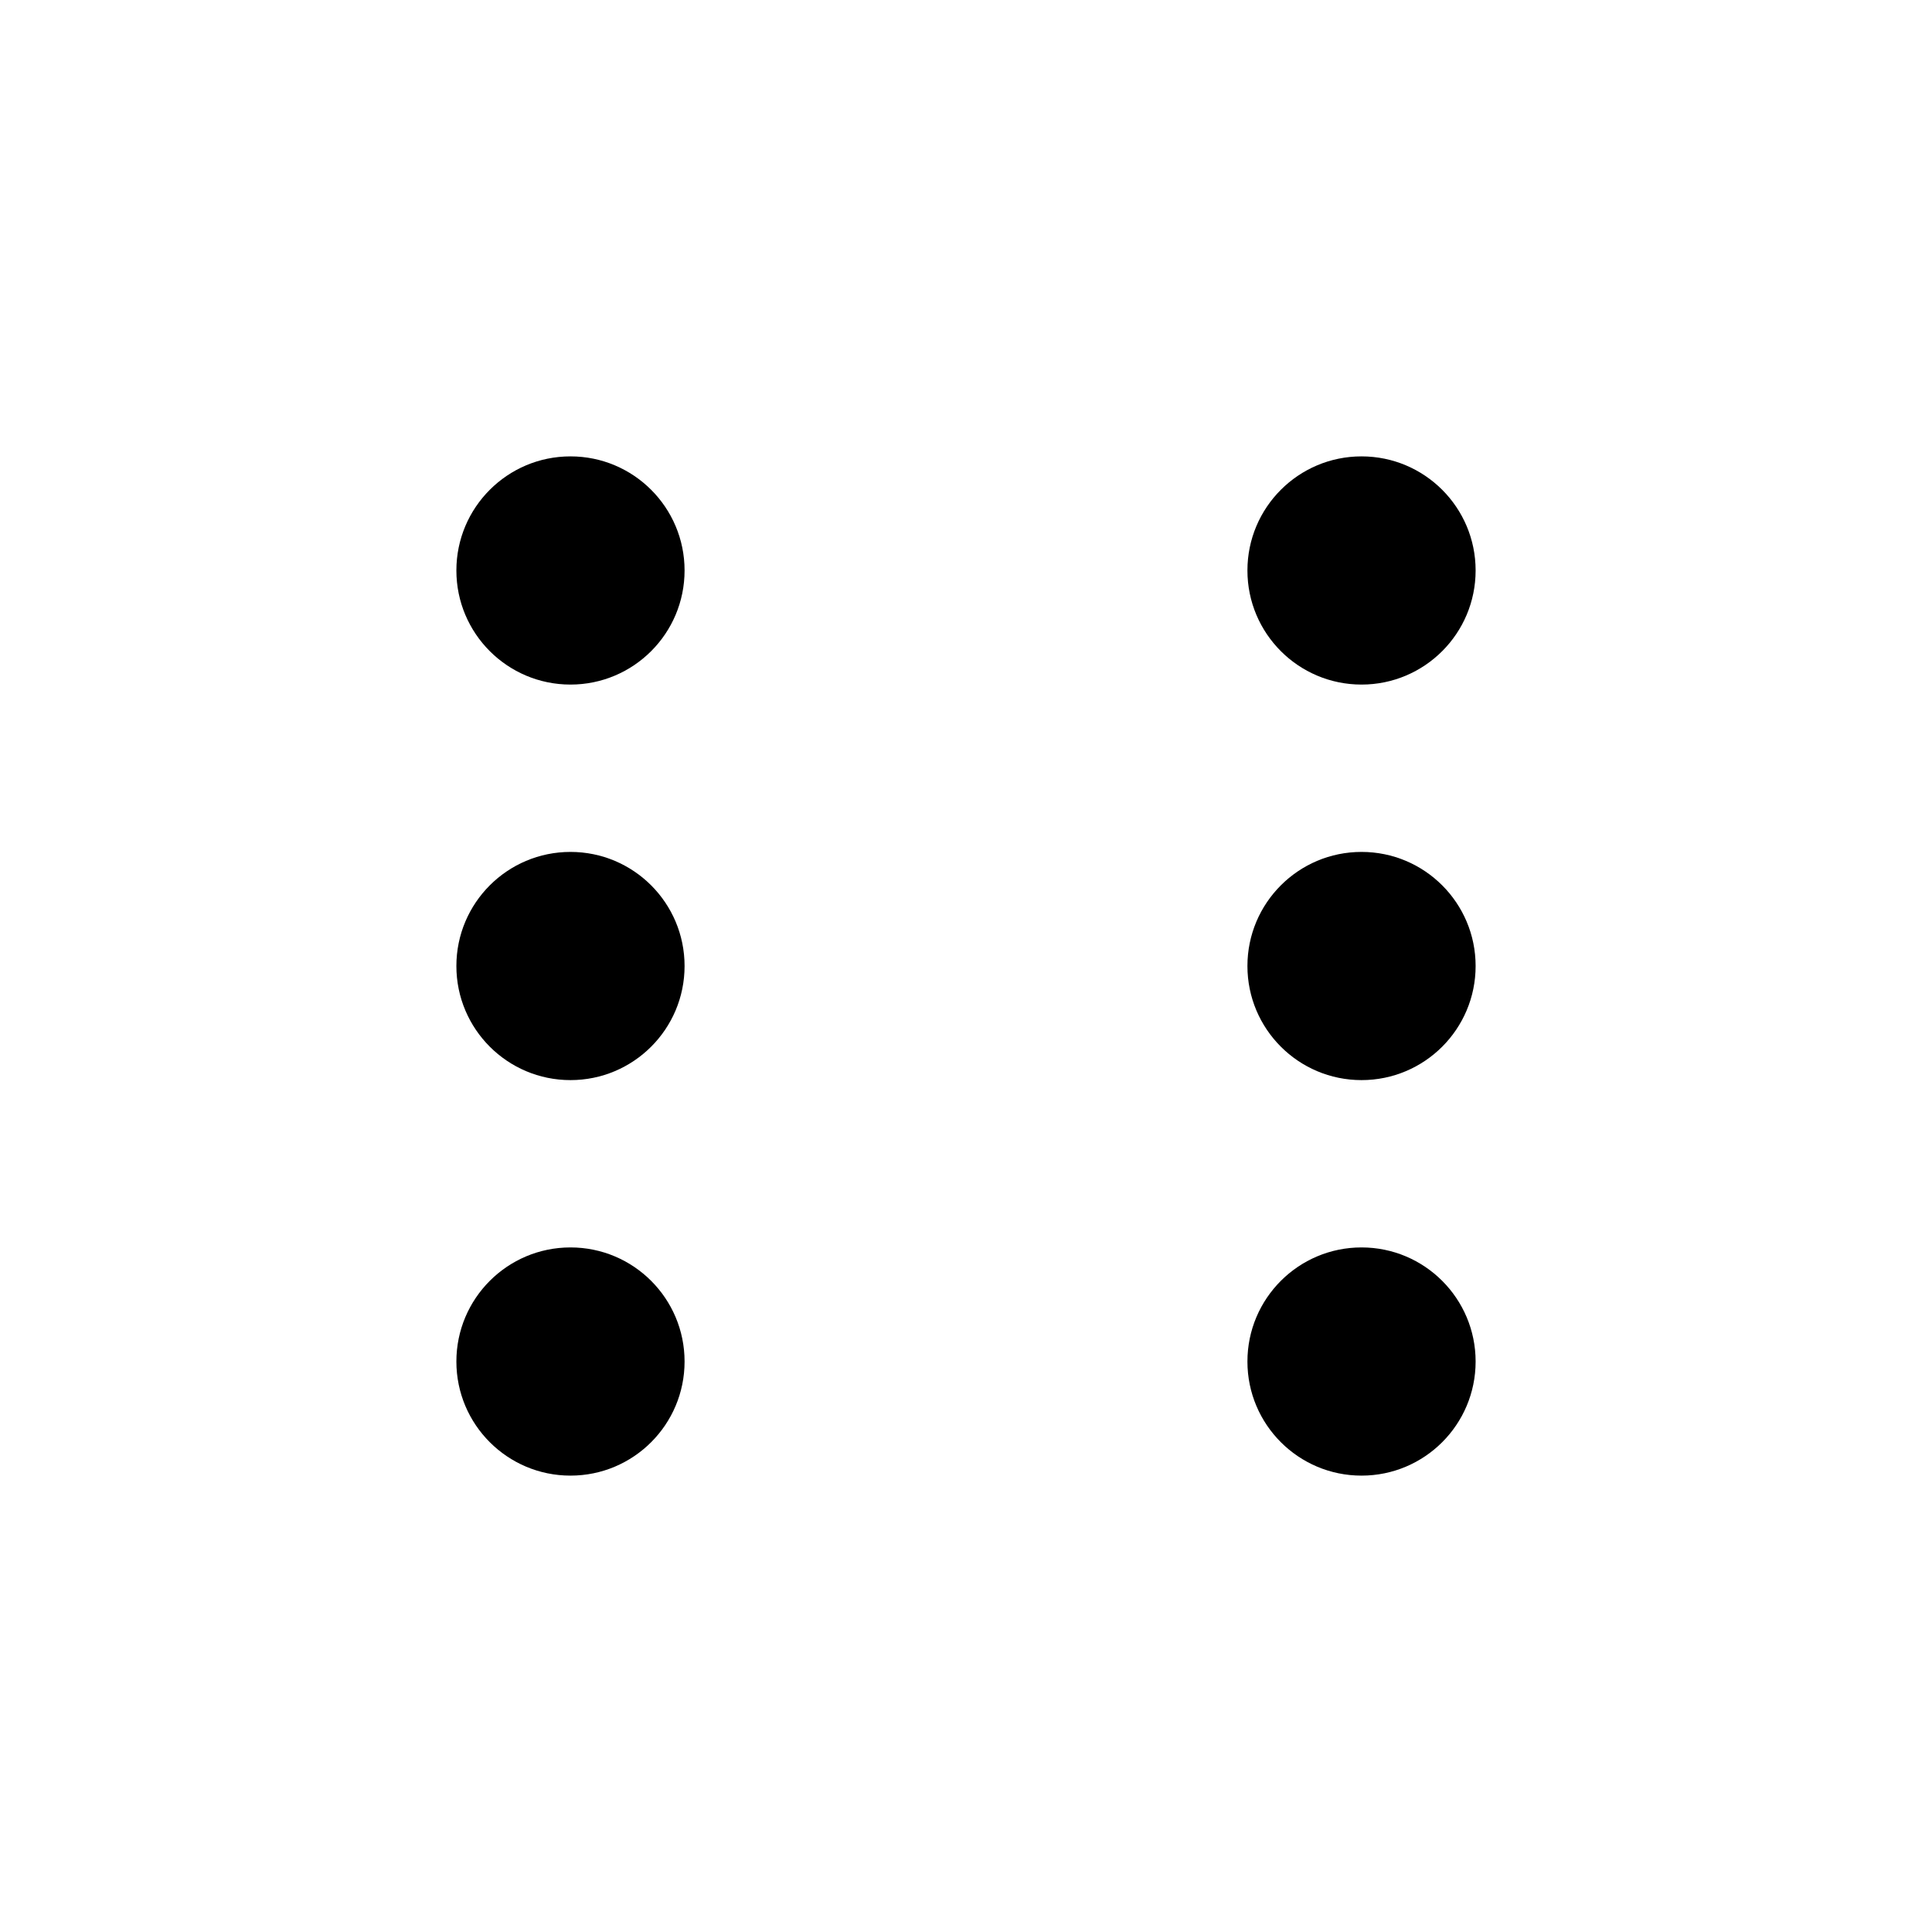
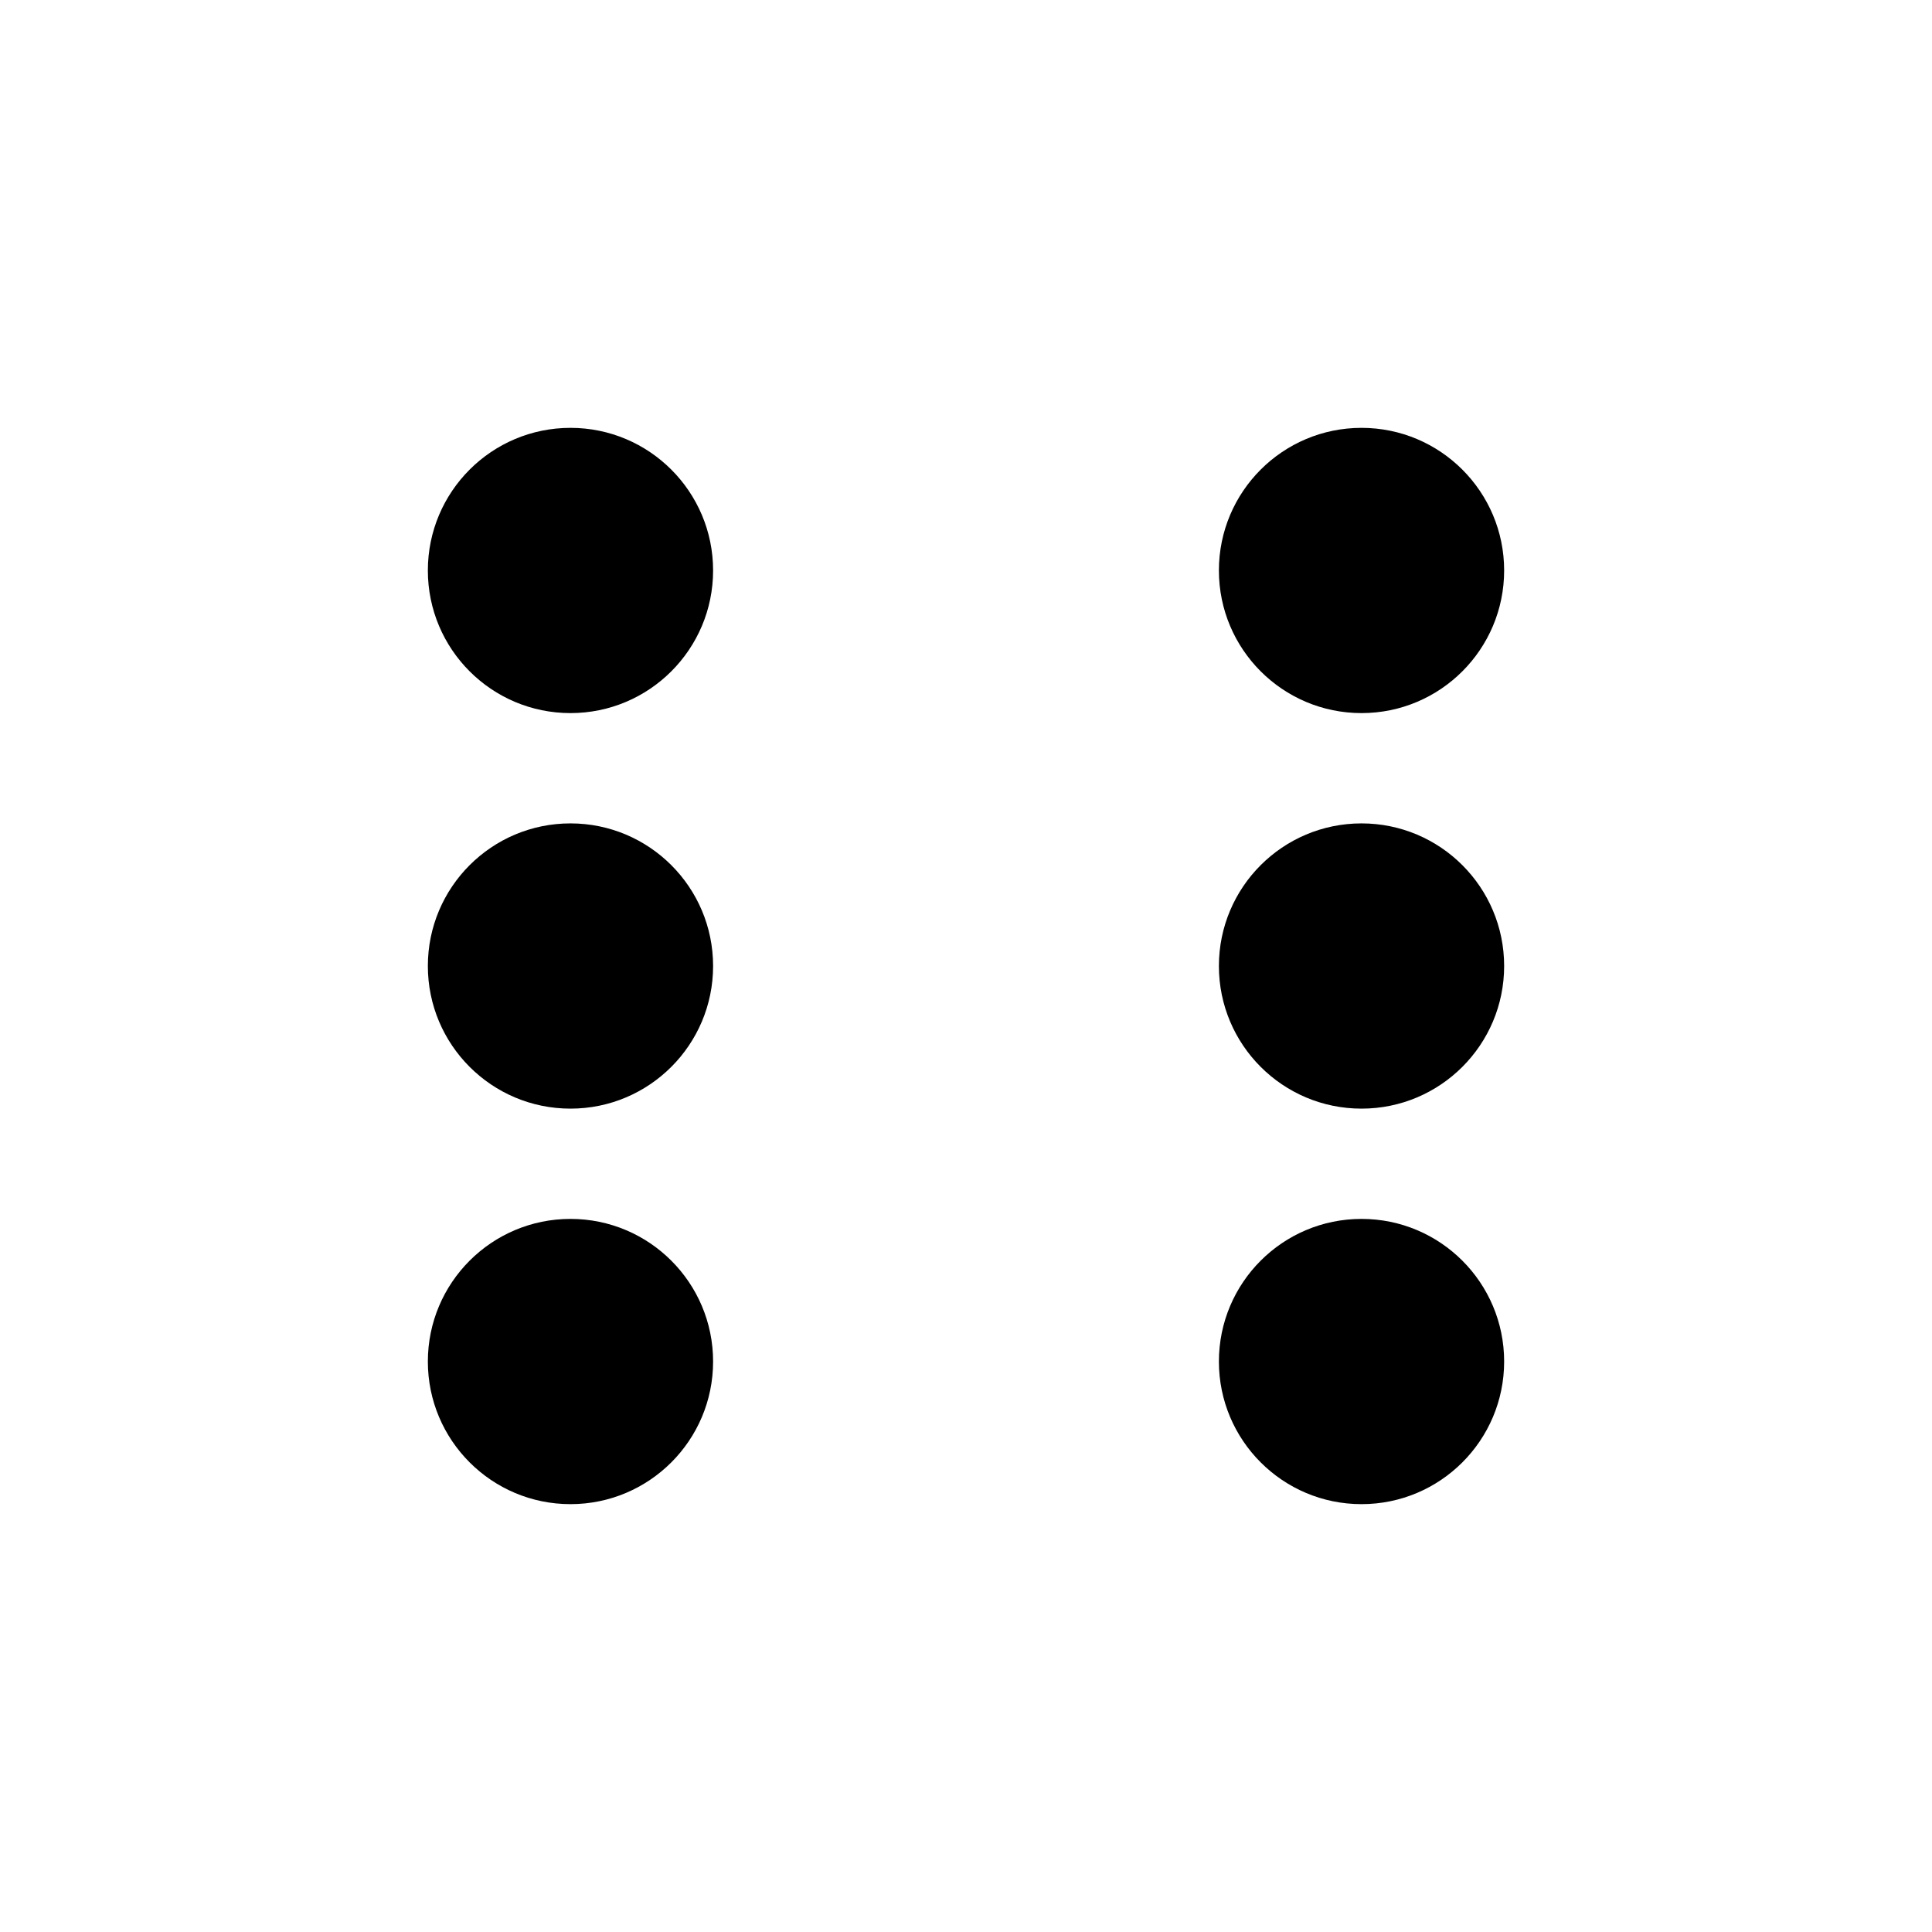
<svg xmlns="http://www.w3.org/2000/svg" width="256" height="256" viewBox="0 0 67.733 67.733" version="1.1">
  <g id="layer1">
-     <circle cx="20" cy="20" r="4" fill="#000000" />
-     <circle cx="20" cy="33.867" r="4" fill="#000000" />
-     <circle cx="20" cy="47.733" r="4" fill="#000000" />
-     <circle cx="47.733" cy="20" r="4" fill="#000000" />
-     <circle cx="47.733" cy="33.867" r="4" fill="#000000" />
-     <circle cx="47.733" cy="47.733" r="4" fill="#000000" />
+     <circle cx="20" cy="20" r="5" fill="#000000" />
+     <circle cx="20" cy="33.867" r="5" fill="#000000" />
+     <circle cx="20" cy="47.733" r="5" fill="#000000" />
+     <circle cx="47.733" cy="20" r="5" fill="#000000" />
+     <circle cx="47.733" cy="33.867" r="5" fill="#000000" />
+     <circle cx="47.733" cy="47.733" r="5" fill="#000000" />
  </g>
</svg>
